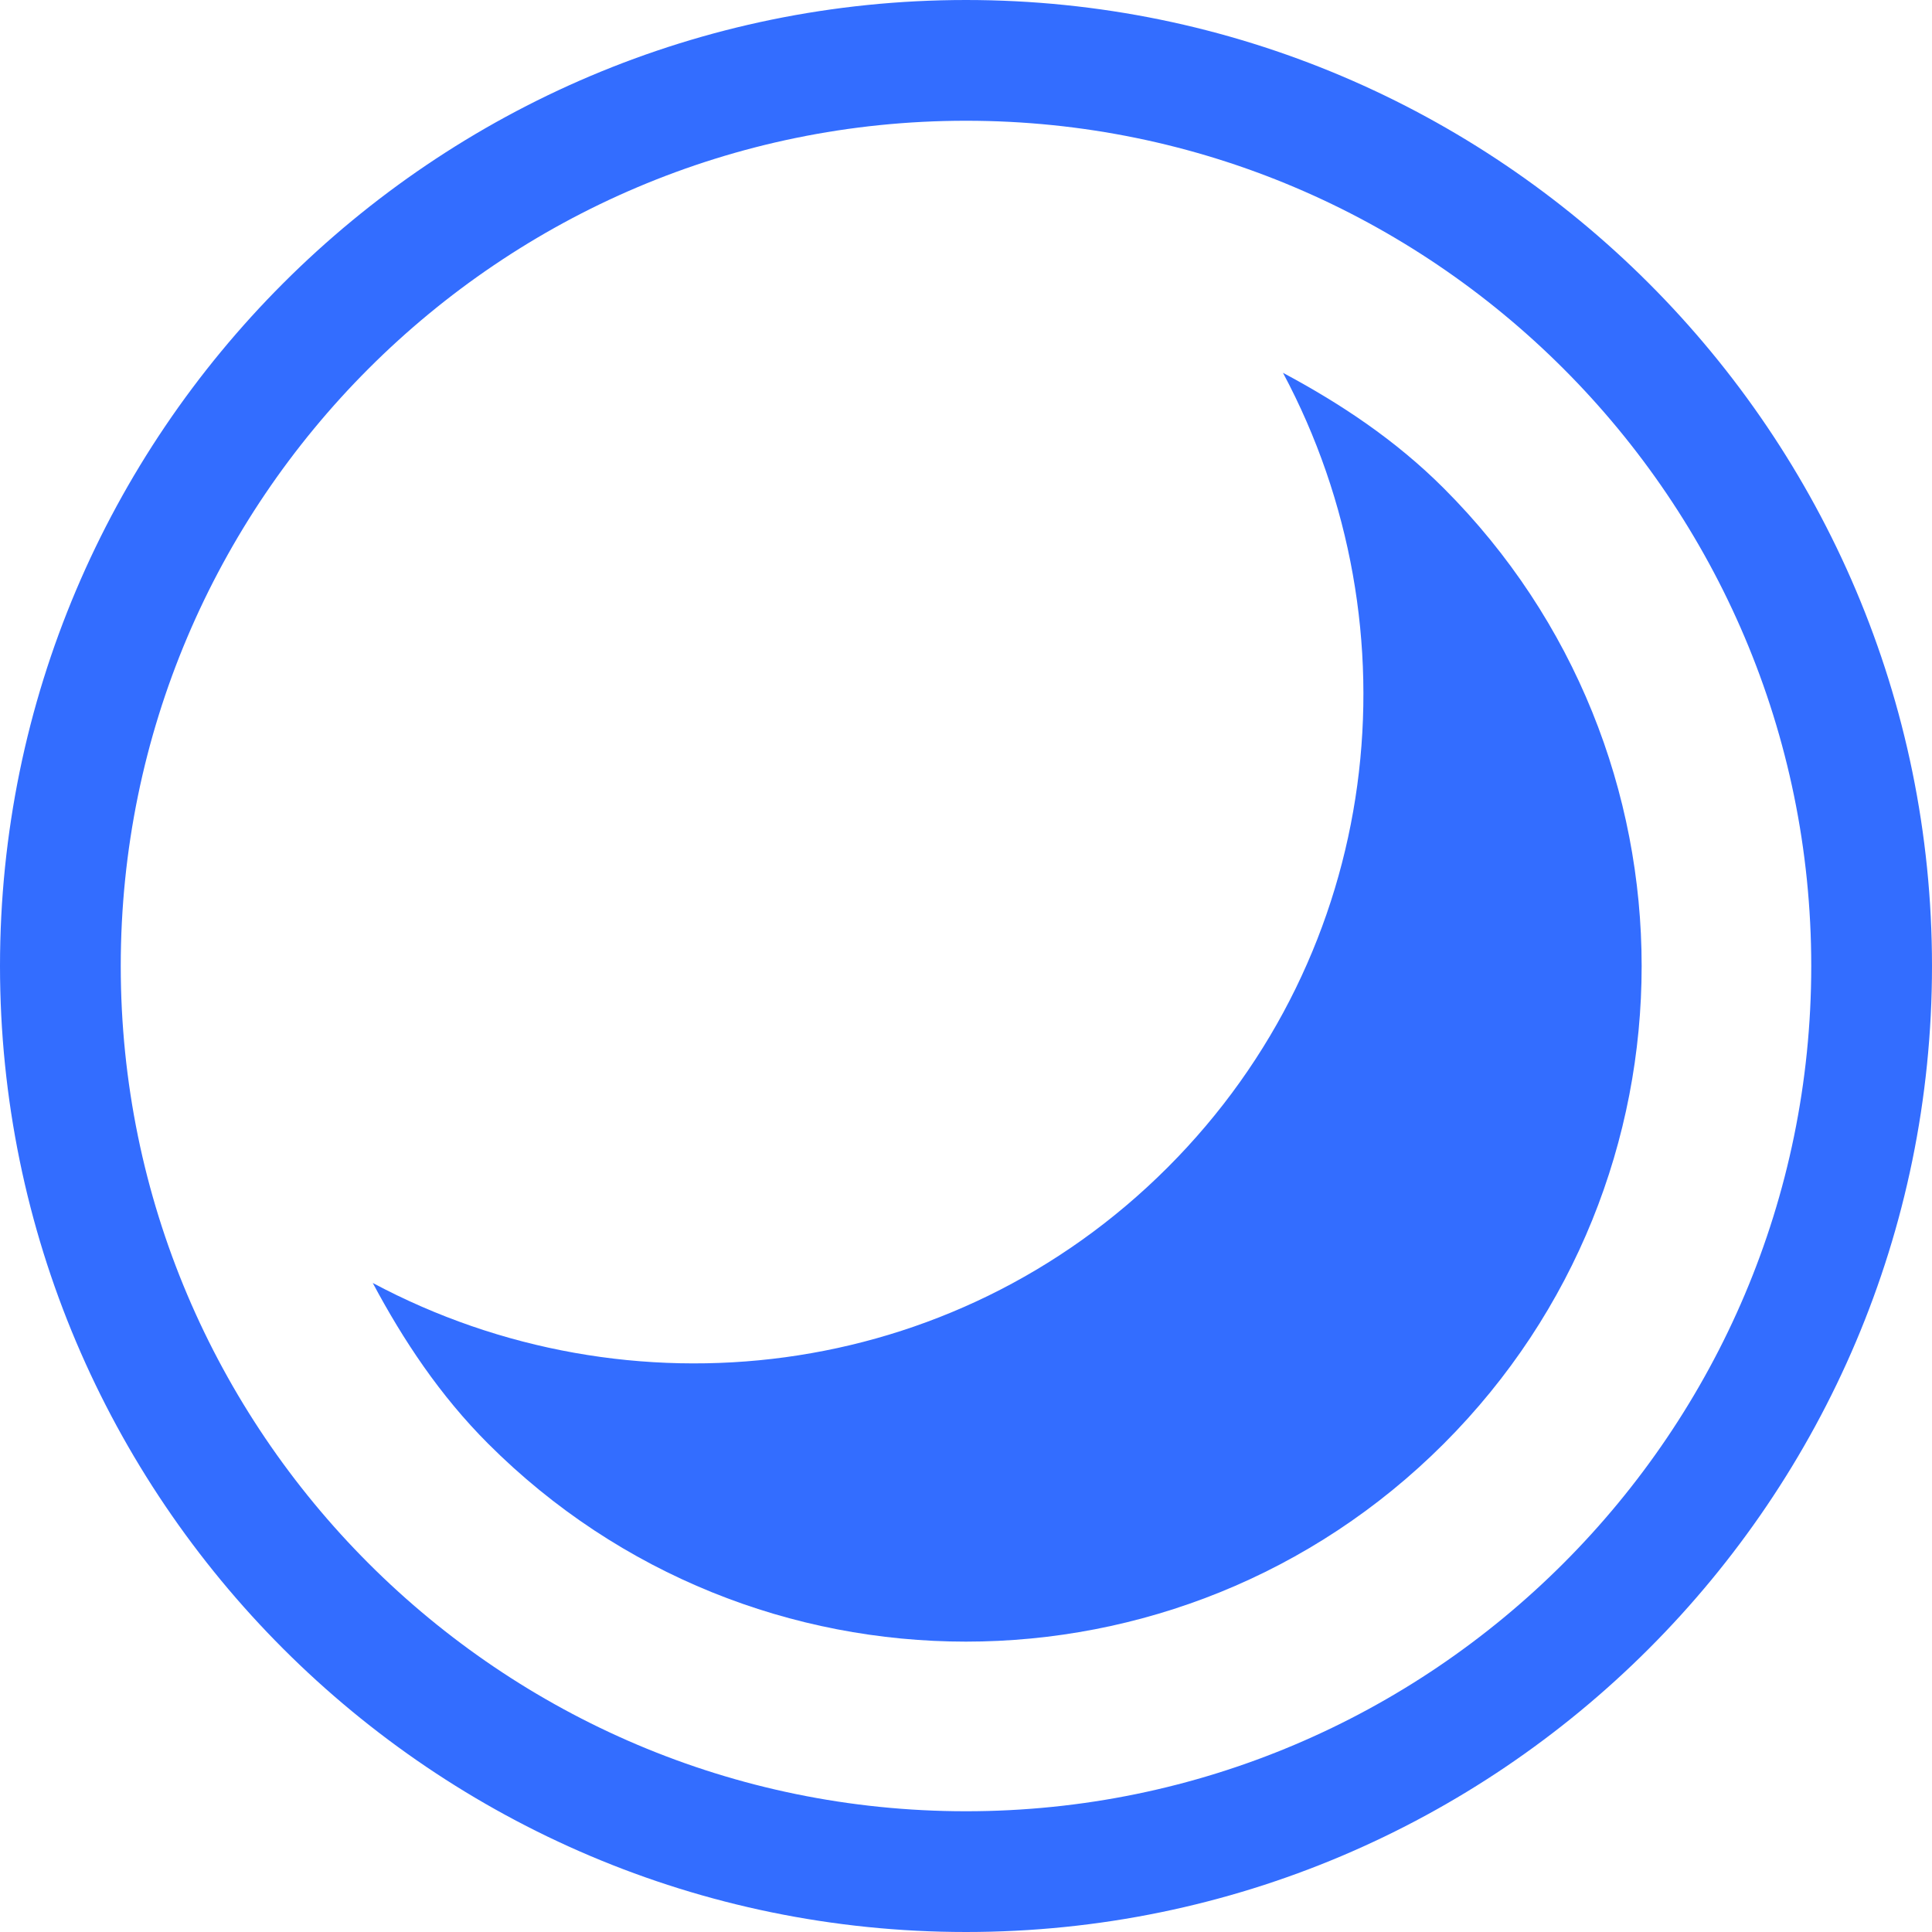
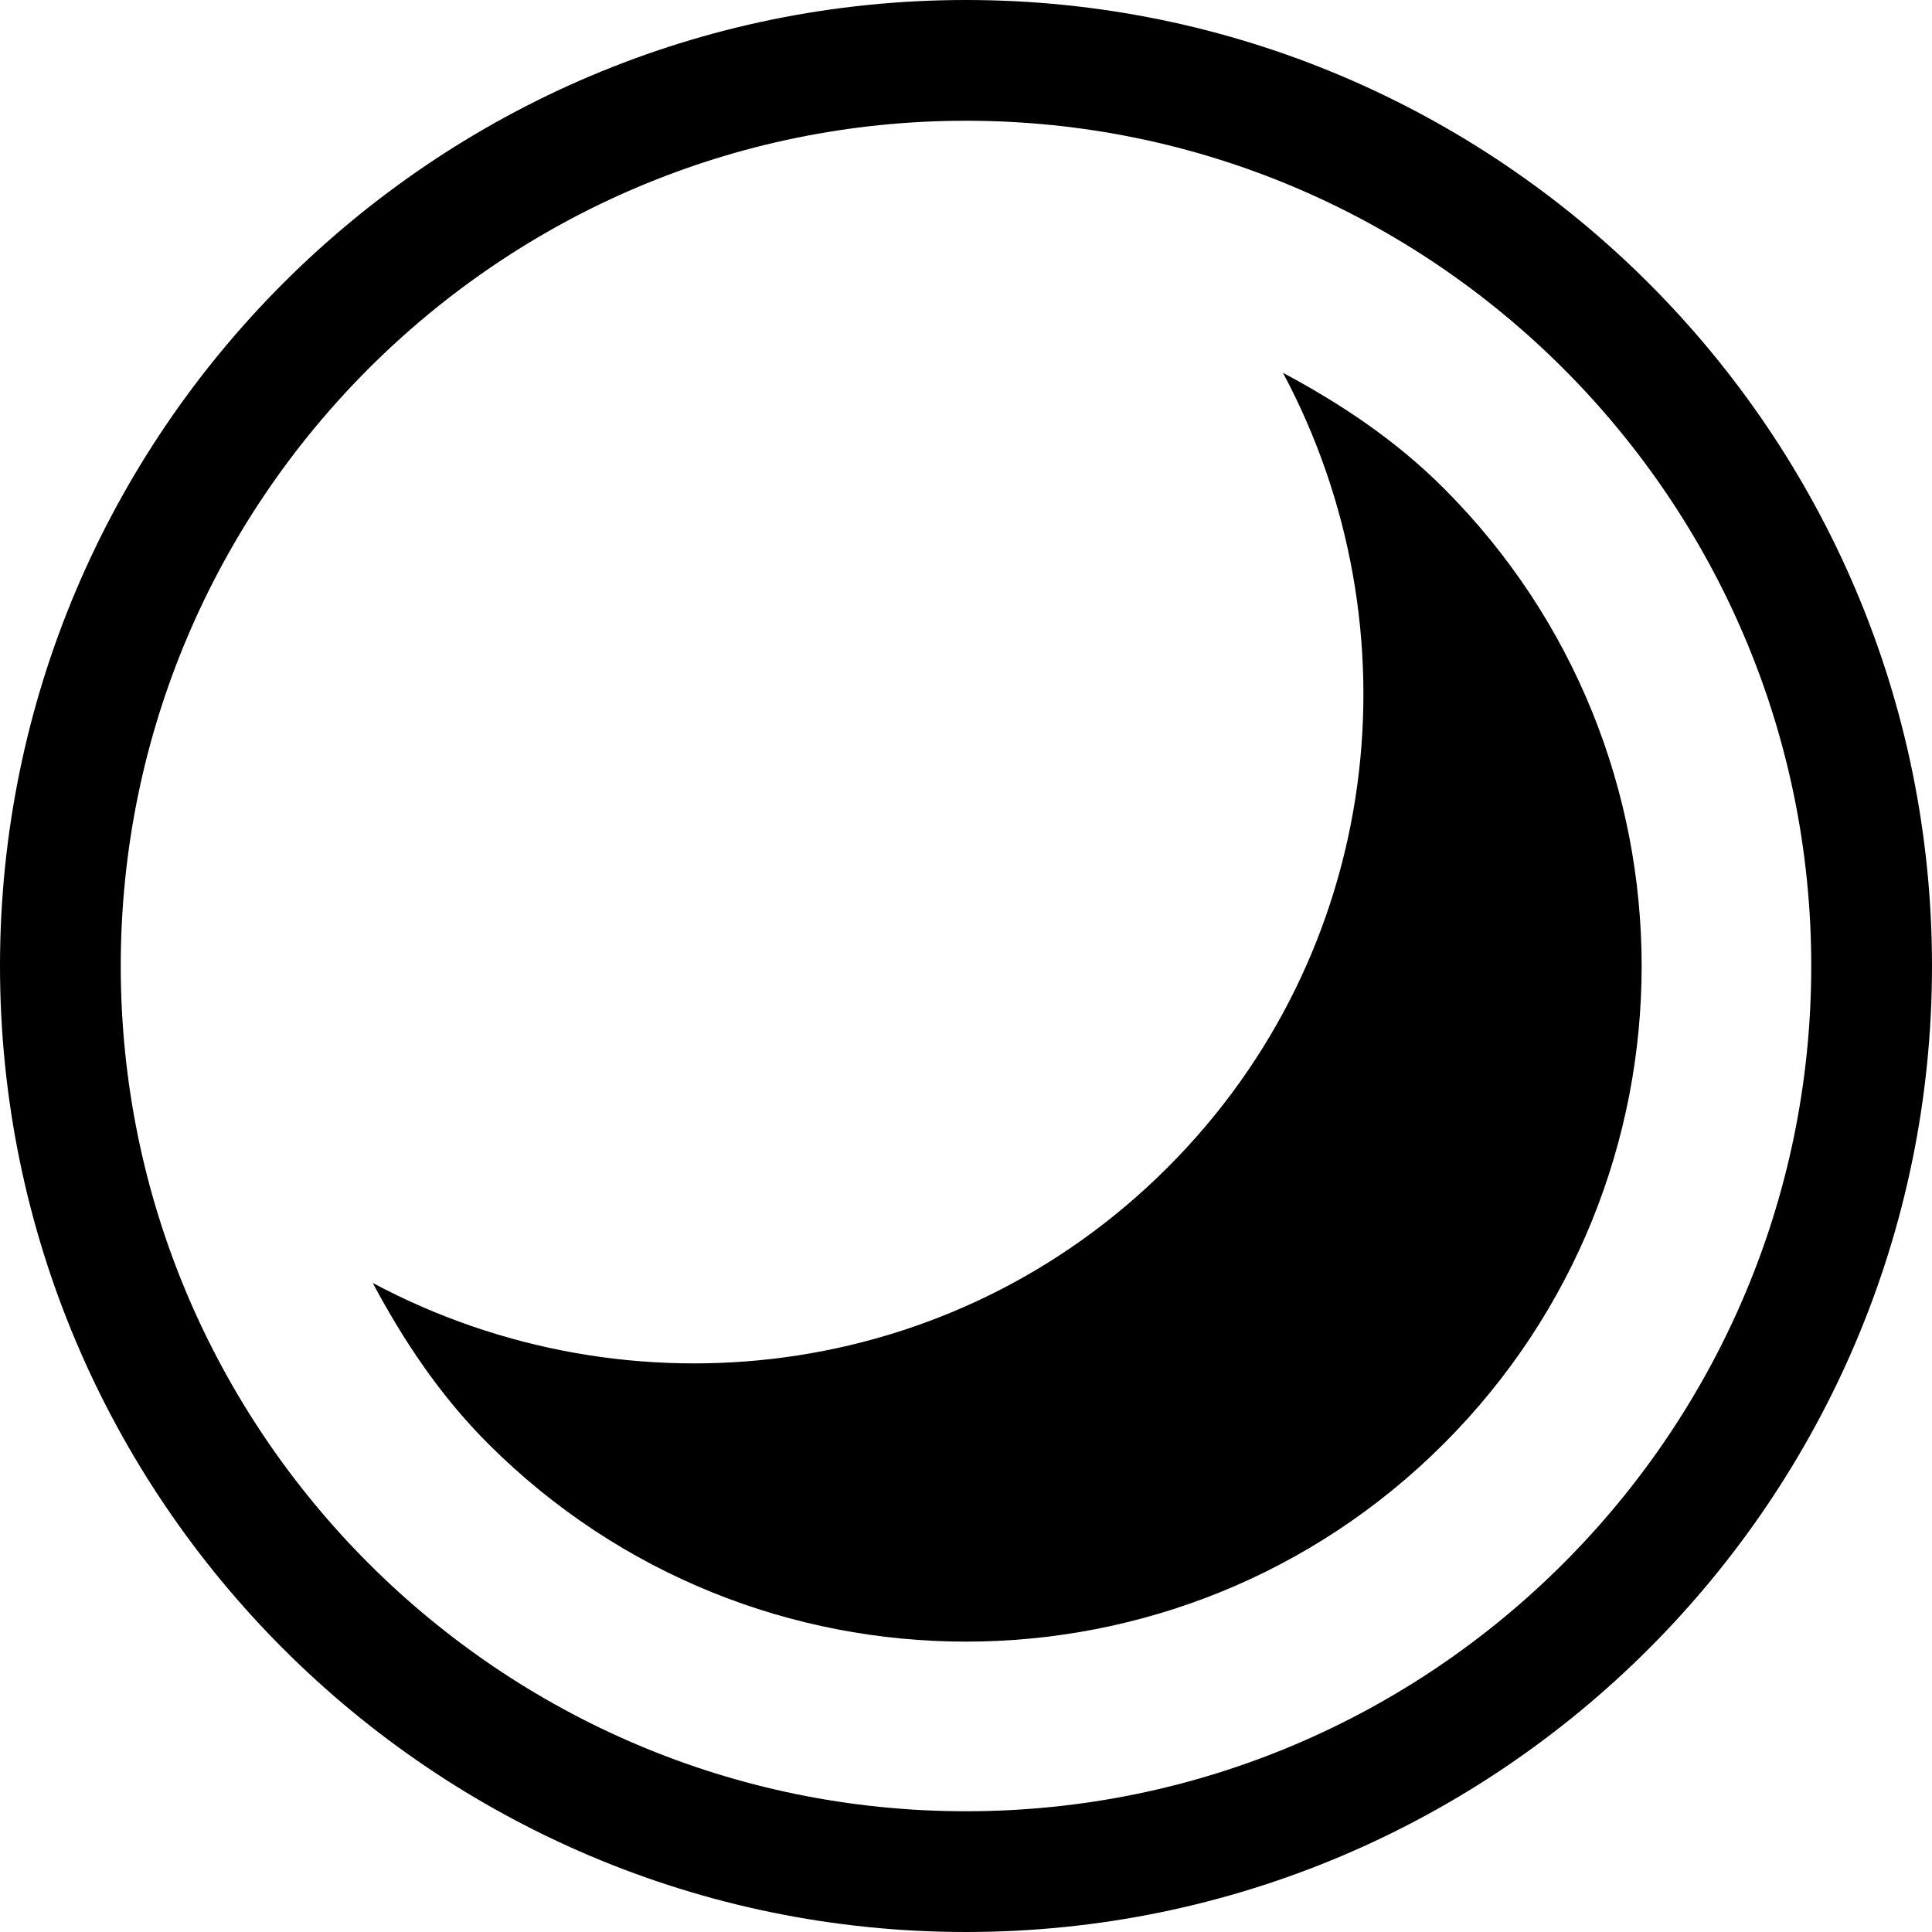
<svg xmlns="http://www.w3.org/2000/svg" id="uuid-307a3642-9ad3-4065-976f-ea79c25910ee" data-name="Layer_2" width="32" height="32" viewBox="0 0 32 32">
  <defs>
    <style>
			.uuid-219905f7-e5d4-469a-a1c0-e4fd475a71ad {
- 				fill: #336dff;
+ 				fill: currentColor;
			}

			.uuid-a5c58058-7882-4cff-923c-b7822222caff {
				fill: none;
- 				stroke: #336dff;
+ 				stroke: currentColor;
				stroke-miterlimit: 10;
				stroke-width: 2px;
			}
		</style>
  </defs>
  <g id="uuid-901a0c60-97a3-41a6-ba50-278301a57804" data-name="Layer_1_copy_2">
    <g>
      <path class="uuid-a5c58058-7882-4cff-923c-b7822222caff" d="M16,31c-8.271,0-15-6.728-15-15S7.729,1,16,1s15,6.729,15,15-6.728,15-15,15Z" />
      <path class="uuid-219905f7-e5d4-469a-a1c0-e4fd475a71ad" d="M19.338,19.338c-3.569,3.569-8.93,4.173-13.164,1.912.507.95,1.111,1.862,1.912,2.663,4.37,4.37,11.456,4.37,15.827,0s4.37-11.456,0-15.826c-.801-.801-1.713-1.404-2.663-1.912,2.261,4.233,1.658,9.594-1.912,13.163Z" />
    </g>
  </g>
</svg>
